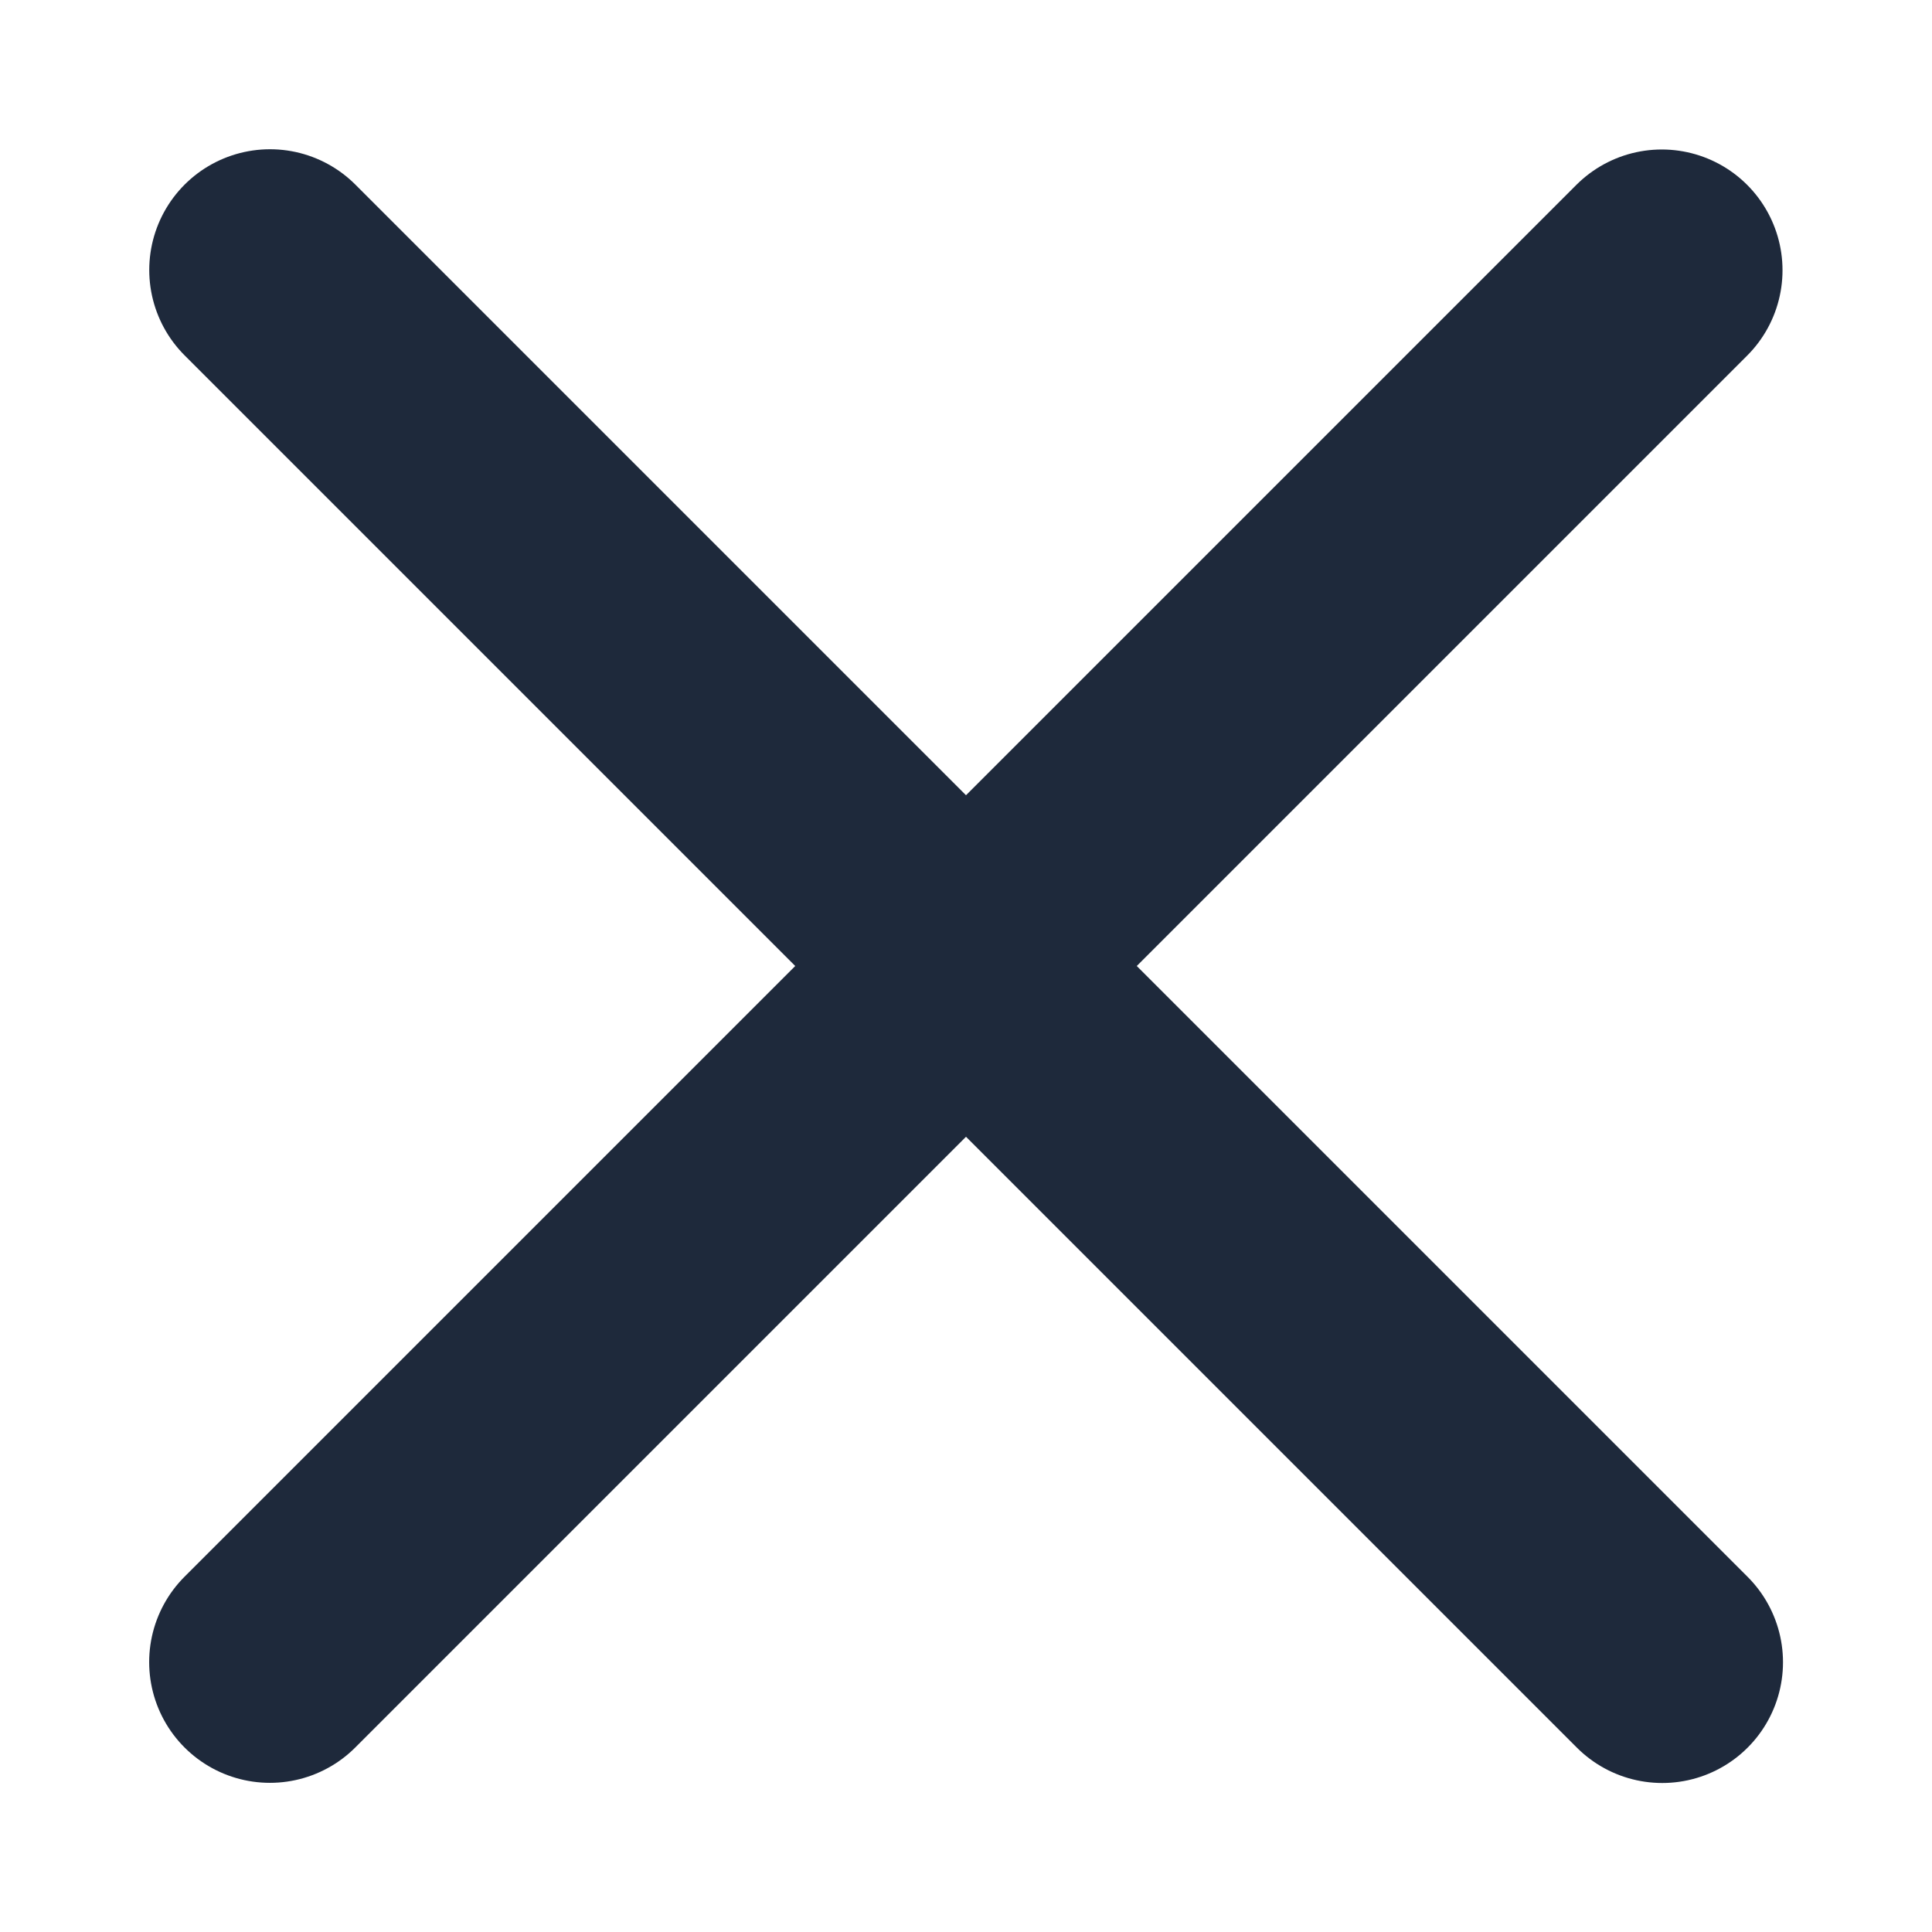
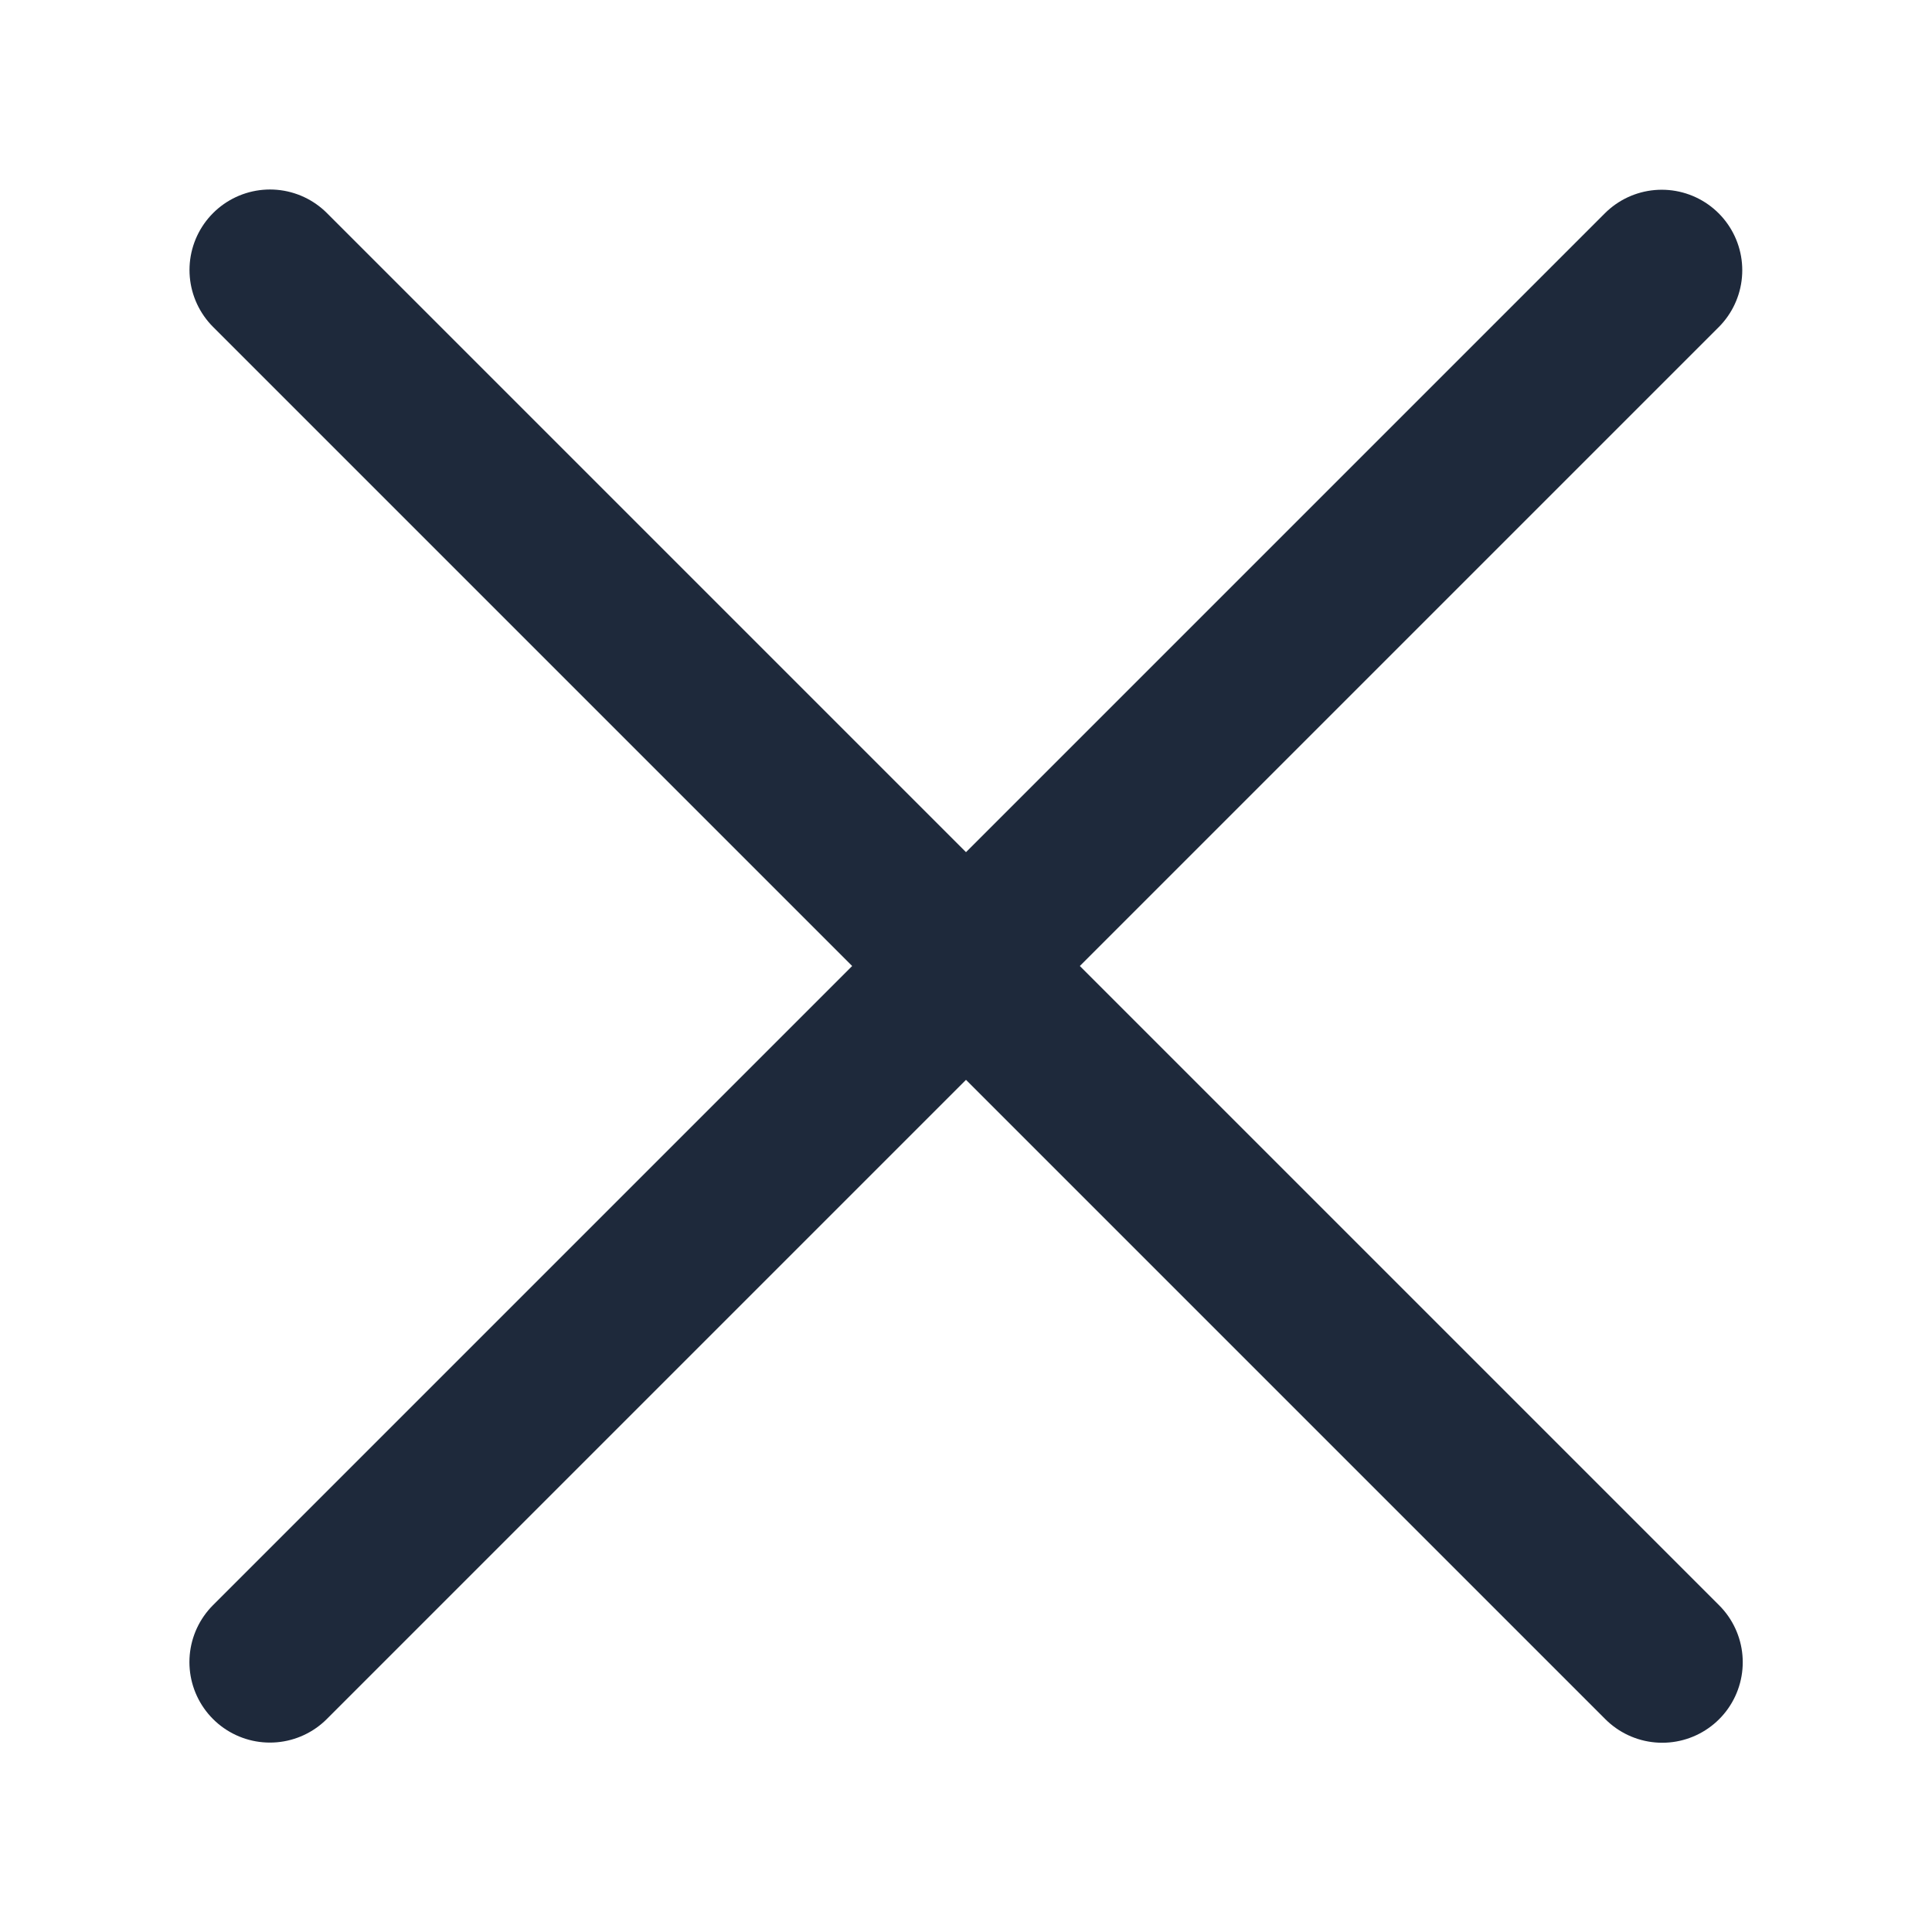
- <svg xmlns="http://www.w3.org/2000/svg" height="24" width="24" stroke="#1E293B" fill="none" stroke-linecap="round" stroke-linejoin="round" stroke-width="3">
+ <svg xmlns="http://www.w3.org/2000/svg" height="24" width="24" stroke="#1E293B" fill="none" stroke-linecap="round" stroke-linejoin="round" stroke-width="2">
  <path d="M20.643 3.357 12 12l-8.647 8.647M20.649 20.649 3.354 3.354" />
</svg>
